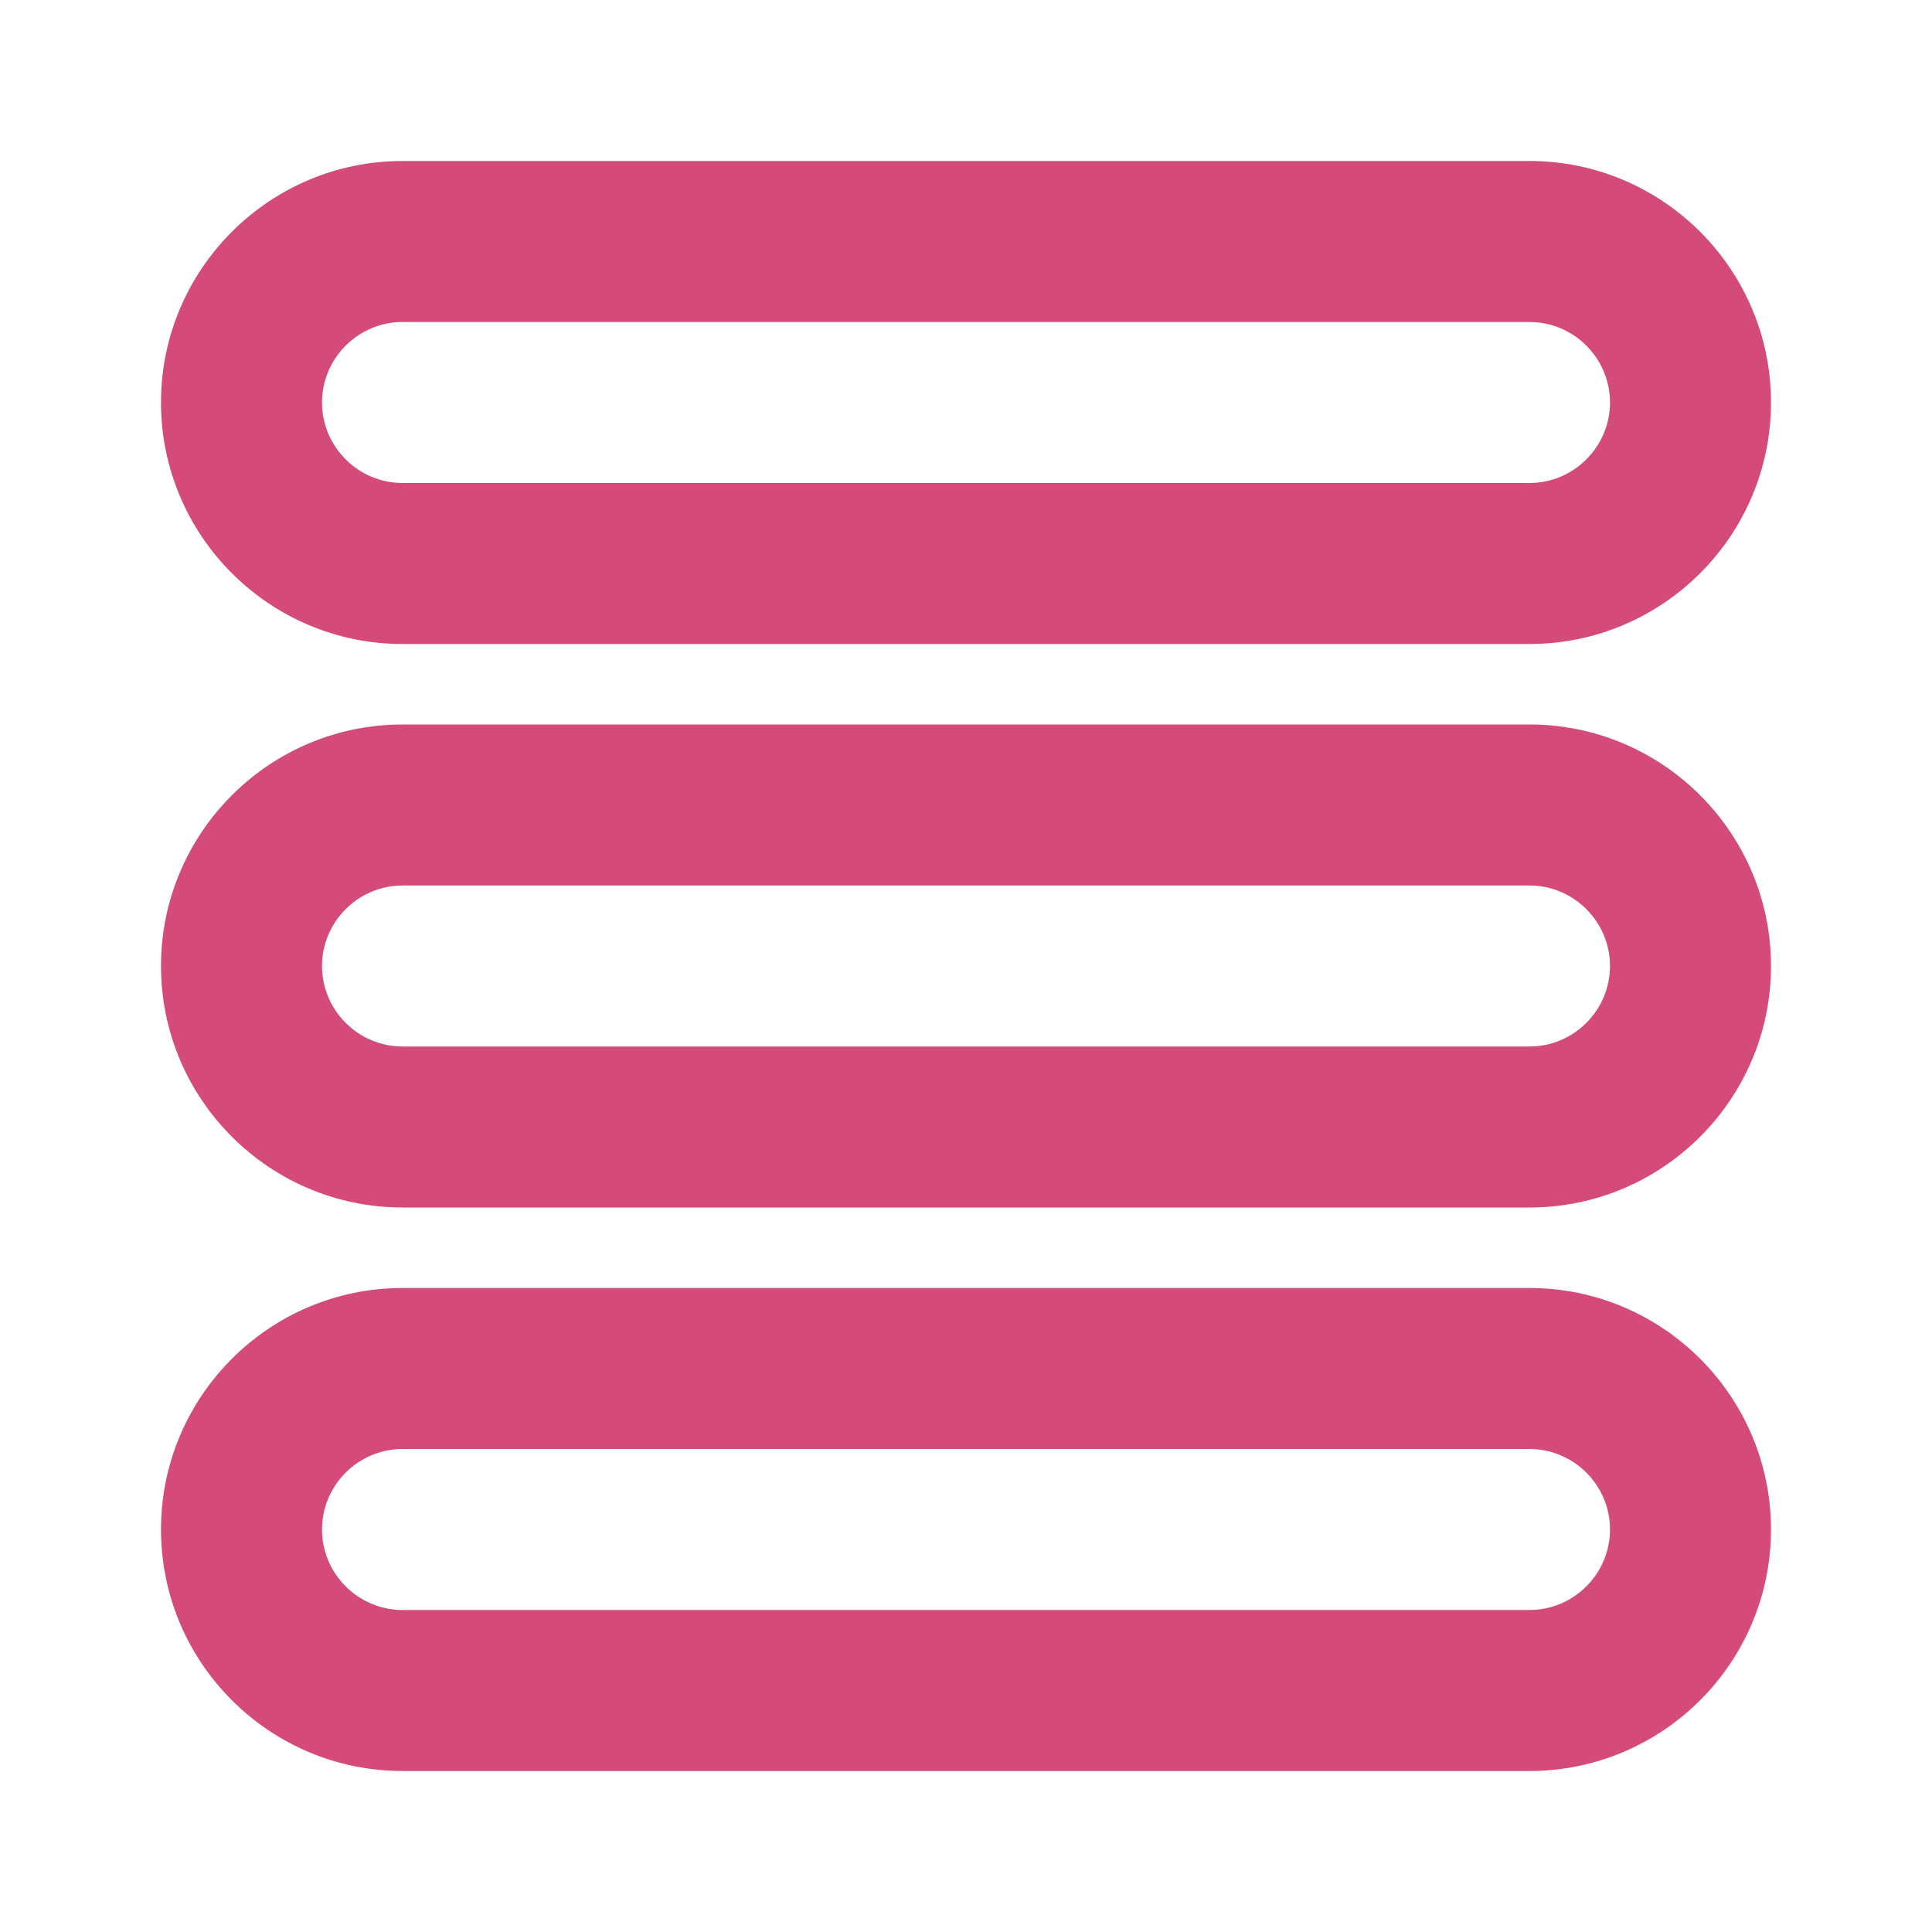
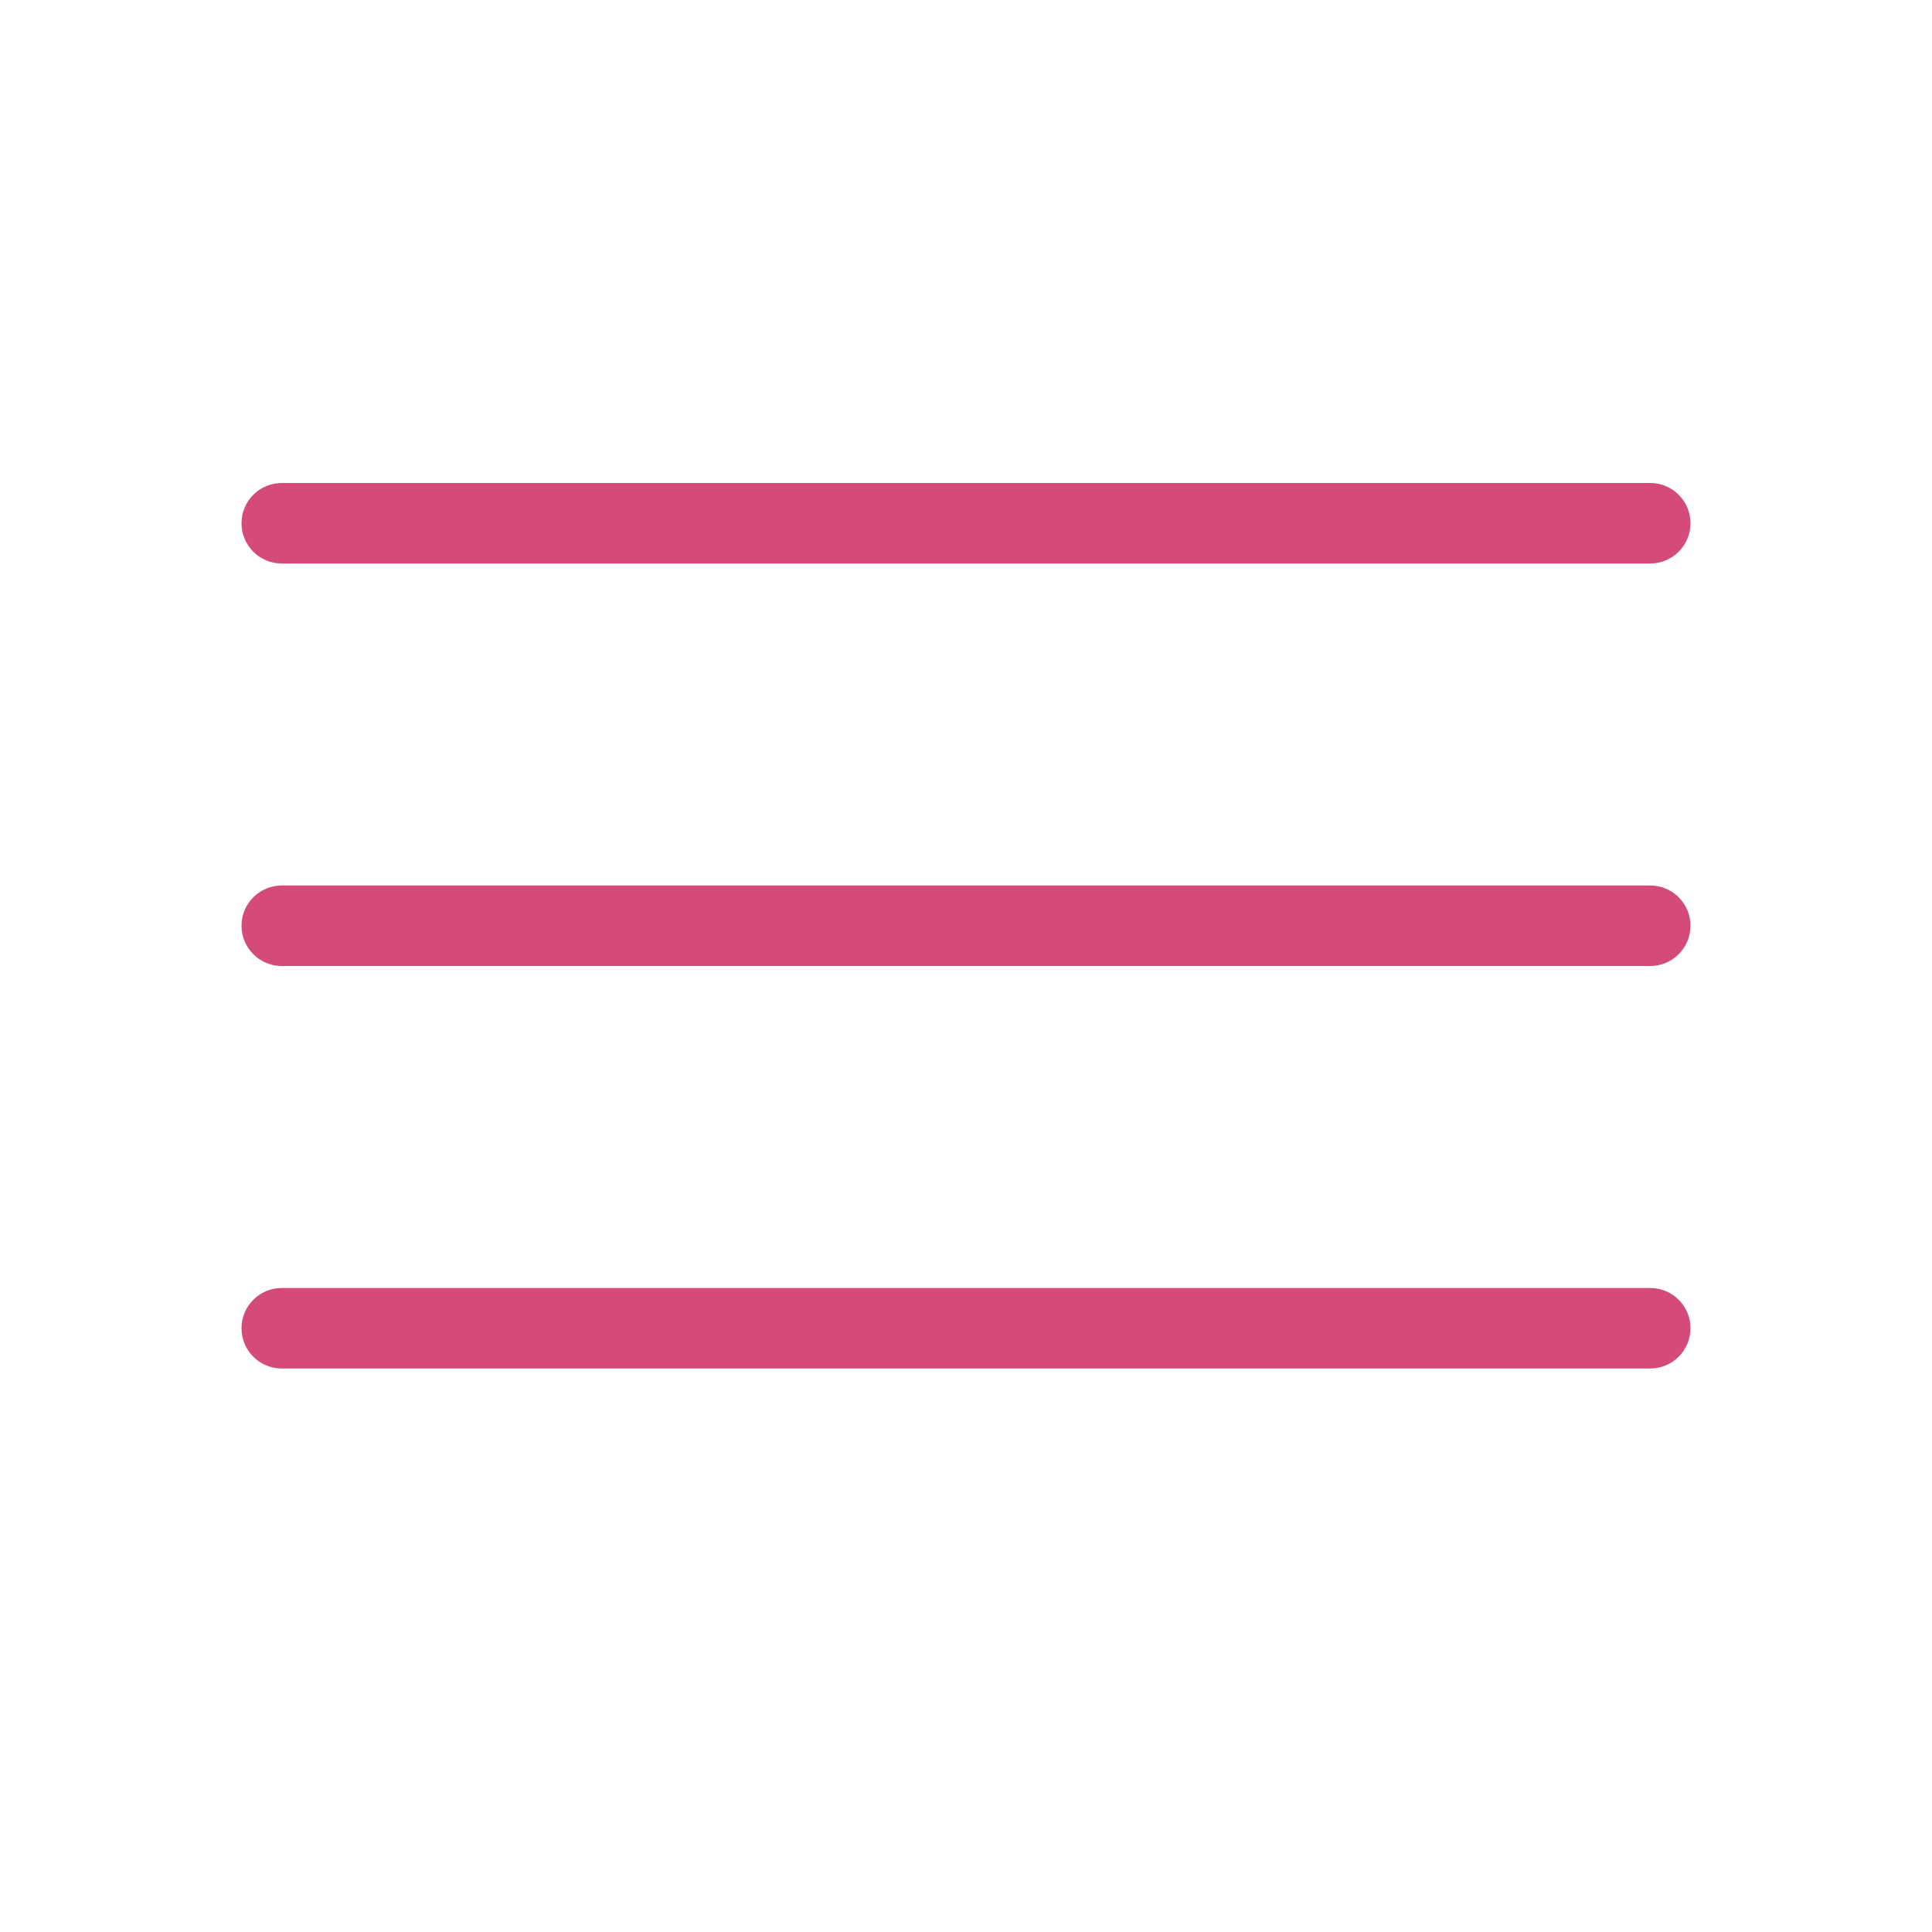
- <svg xmlns="http://www.w3.org/2000/svg" width="24px" height="24px" viewBox="0 0 24 24" version="1.2" baseProfile="tiny">
-   <path fill="#d44a7b" d="M19 18c.55 0 1 .45 1 1s-.45 1-1 1h-14c-.55 0-1-.45-1-1s.45-1 1-1h14m0-2h-14c-1.654 0-3 1.346-3 3s1.346 3 3 3h14c1.654 0 3-1.346 3-3s-1.346-3-3-3zM19 11c.55 0 1 .45 1 1s-.45 1-1 1h-14c-.55 0-1-.45-1-1s.45-1 1-1h14m0-2h-14c-1.654 0-3 1.346-3 3s1.346 3 3 3h14c1.654 0 3-1.346 3-3s-1.346-3-3-3zM19 4c.55 0 1 .45 1 1s-.45 1-1 1h-14c-.55 0-1-.45-1-1s.45-1 1-1h14m0-2h-14c-1.654 0-3 1.346-3 3s1.346 3 3 3h14c1.654 0 3-1.346 3-3s-1.346-3-3-3z" />
+ <svg xmlns="http://www.w3.org/2000/svg" width="24px" height="24px" viewBox="0 0 24 24">
+   <path fill="#d44a7b" d="M3.5,7 C3.224,7 3,6.776 3,6.5 C3,6.224 3.224,6 3.5,6 L20.5,6 C20.776,6 21,6.224 21,6.5 C21,6.776 20.776,7 20.5,7 L3.5,7 Z M3.5,12 C3.224,12 3,11.776 3,11.5 C3,11.224 3.224,11 3.5,11 L20.5,11 C20.776,11 21,11.224 21,11.5 C21,11.776 20.776,12 20.5,12 L3.5,12 Z M3.5,17 C3.224,17 3,16.776 3,16.5 C3,16.224 3.224,16 3.5,16 L20.5,16 C20.776,16 21,16.224 21,16.5 C21,16.776 20.776,17 20.5,17 L3.5,17 Z" />
</svg>
